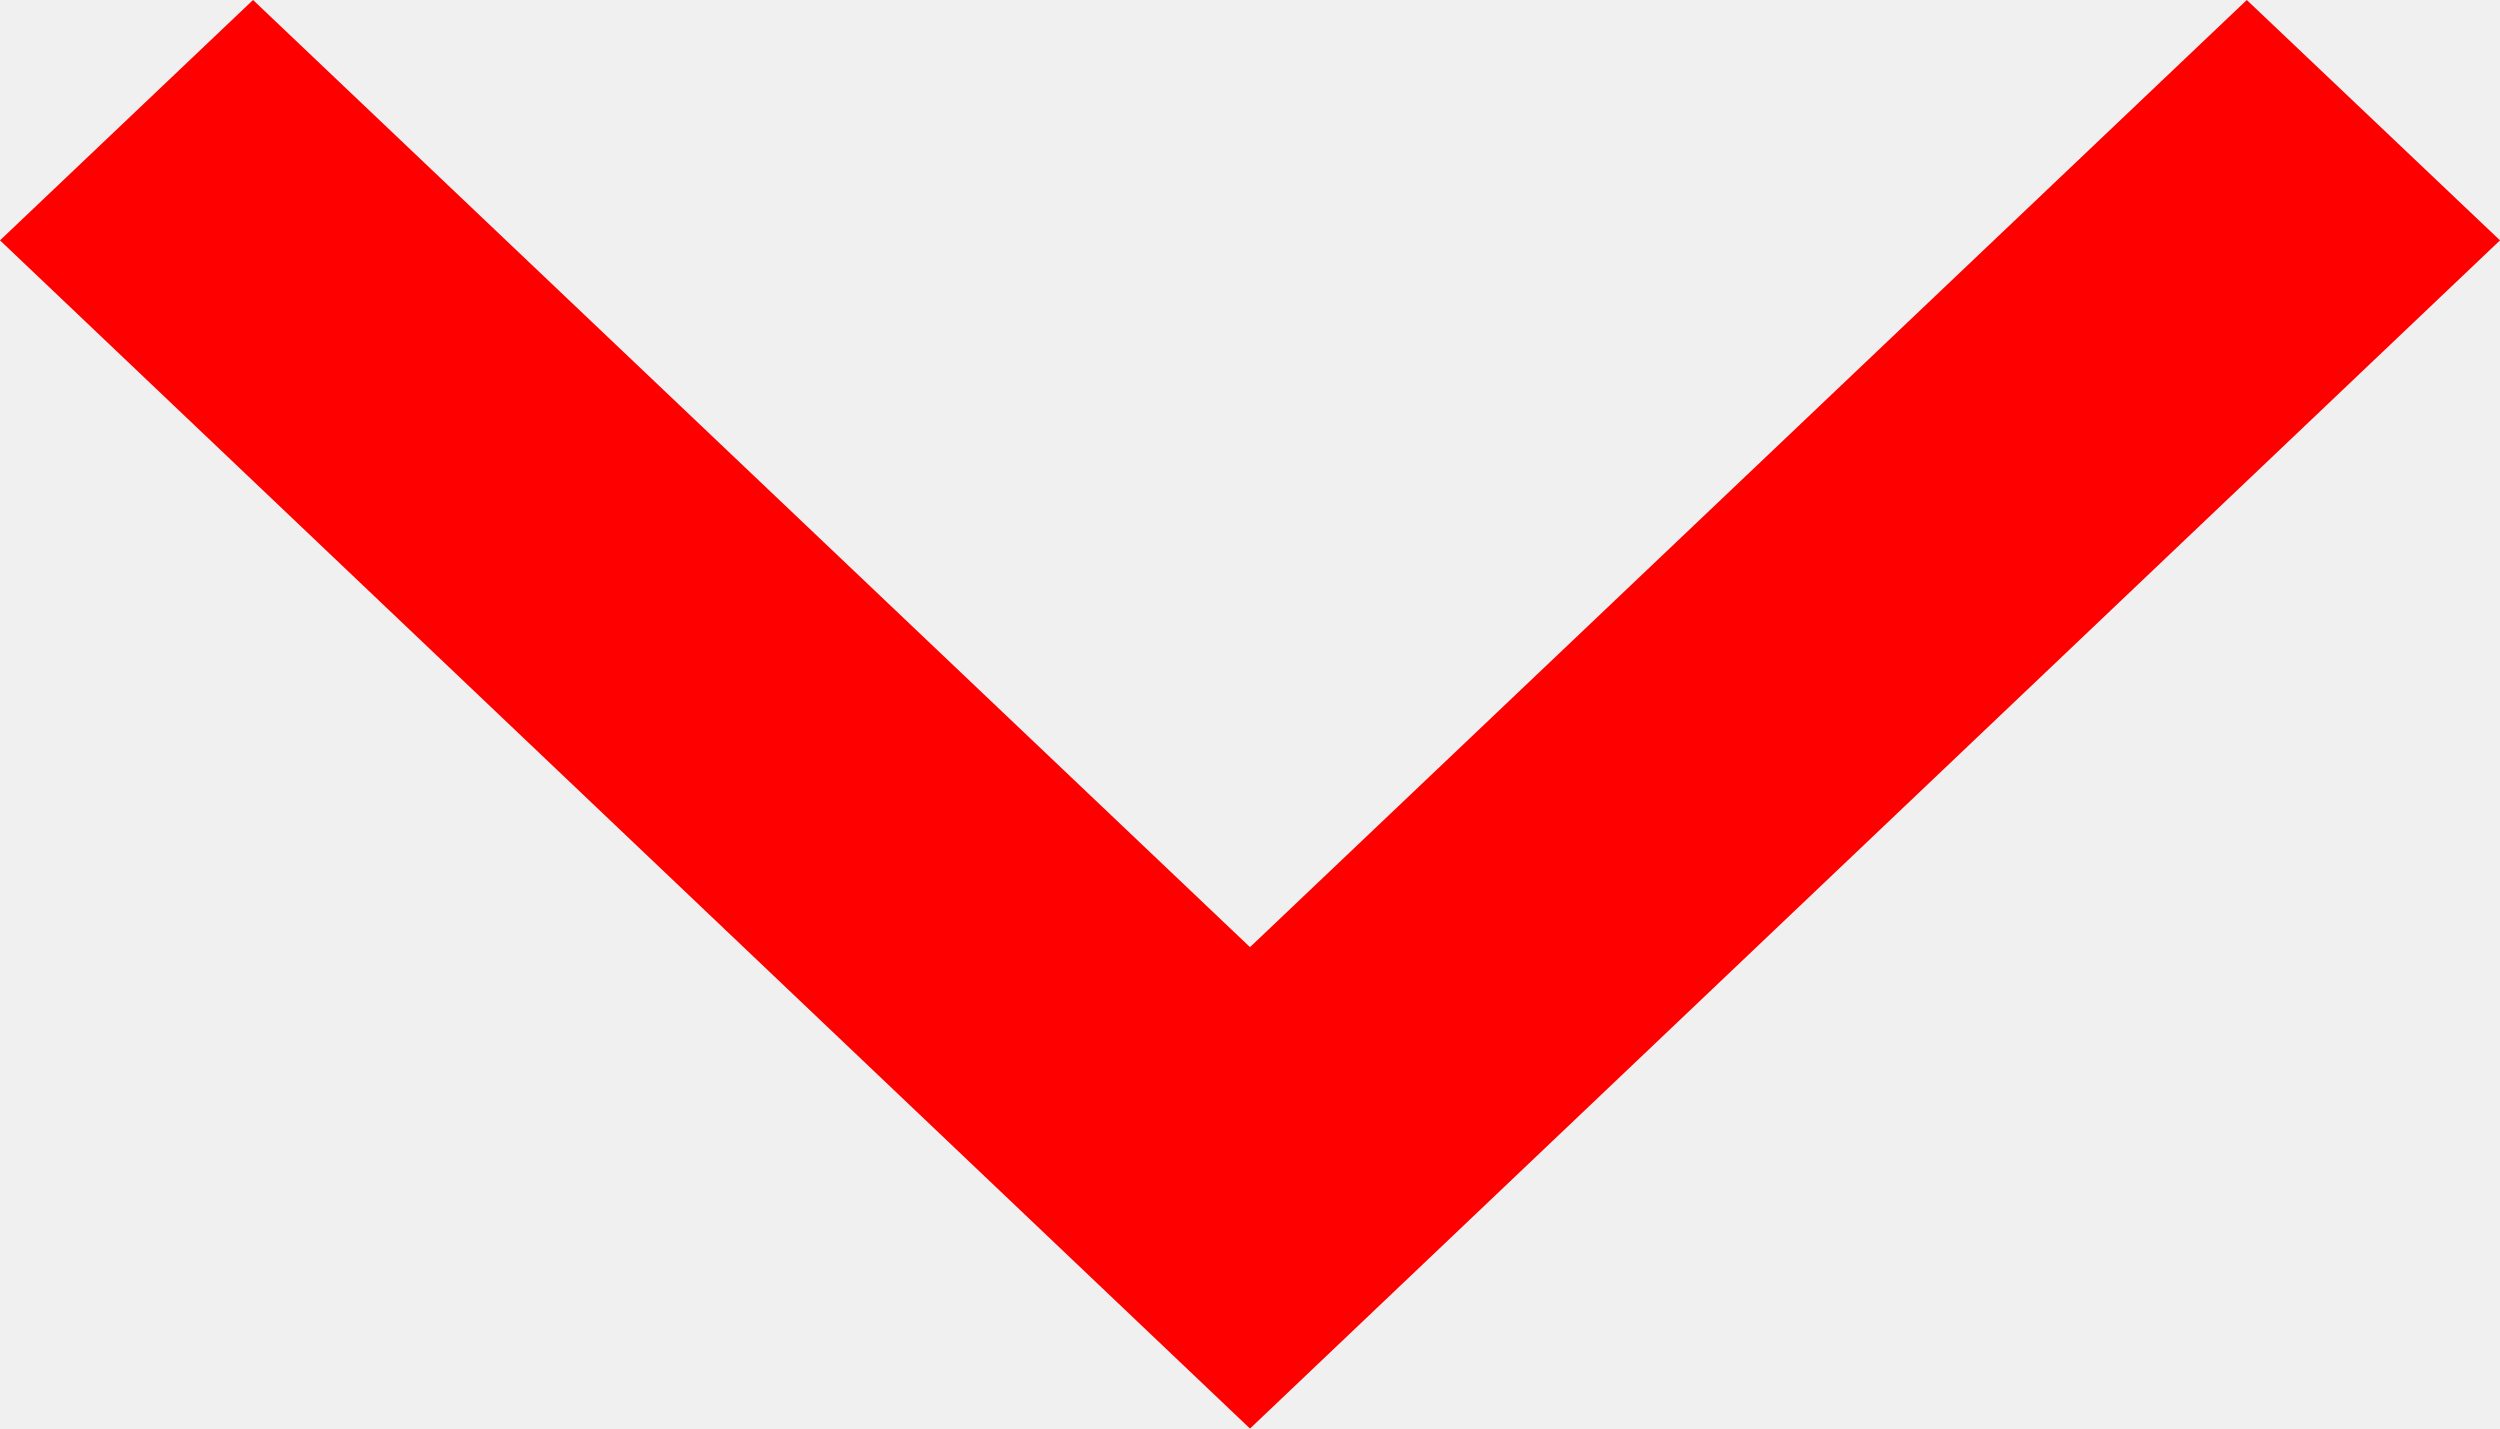
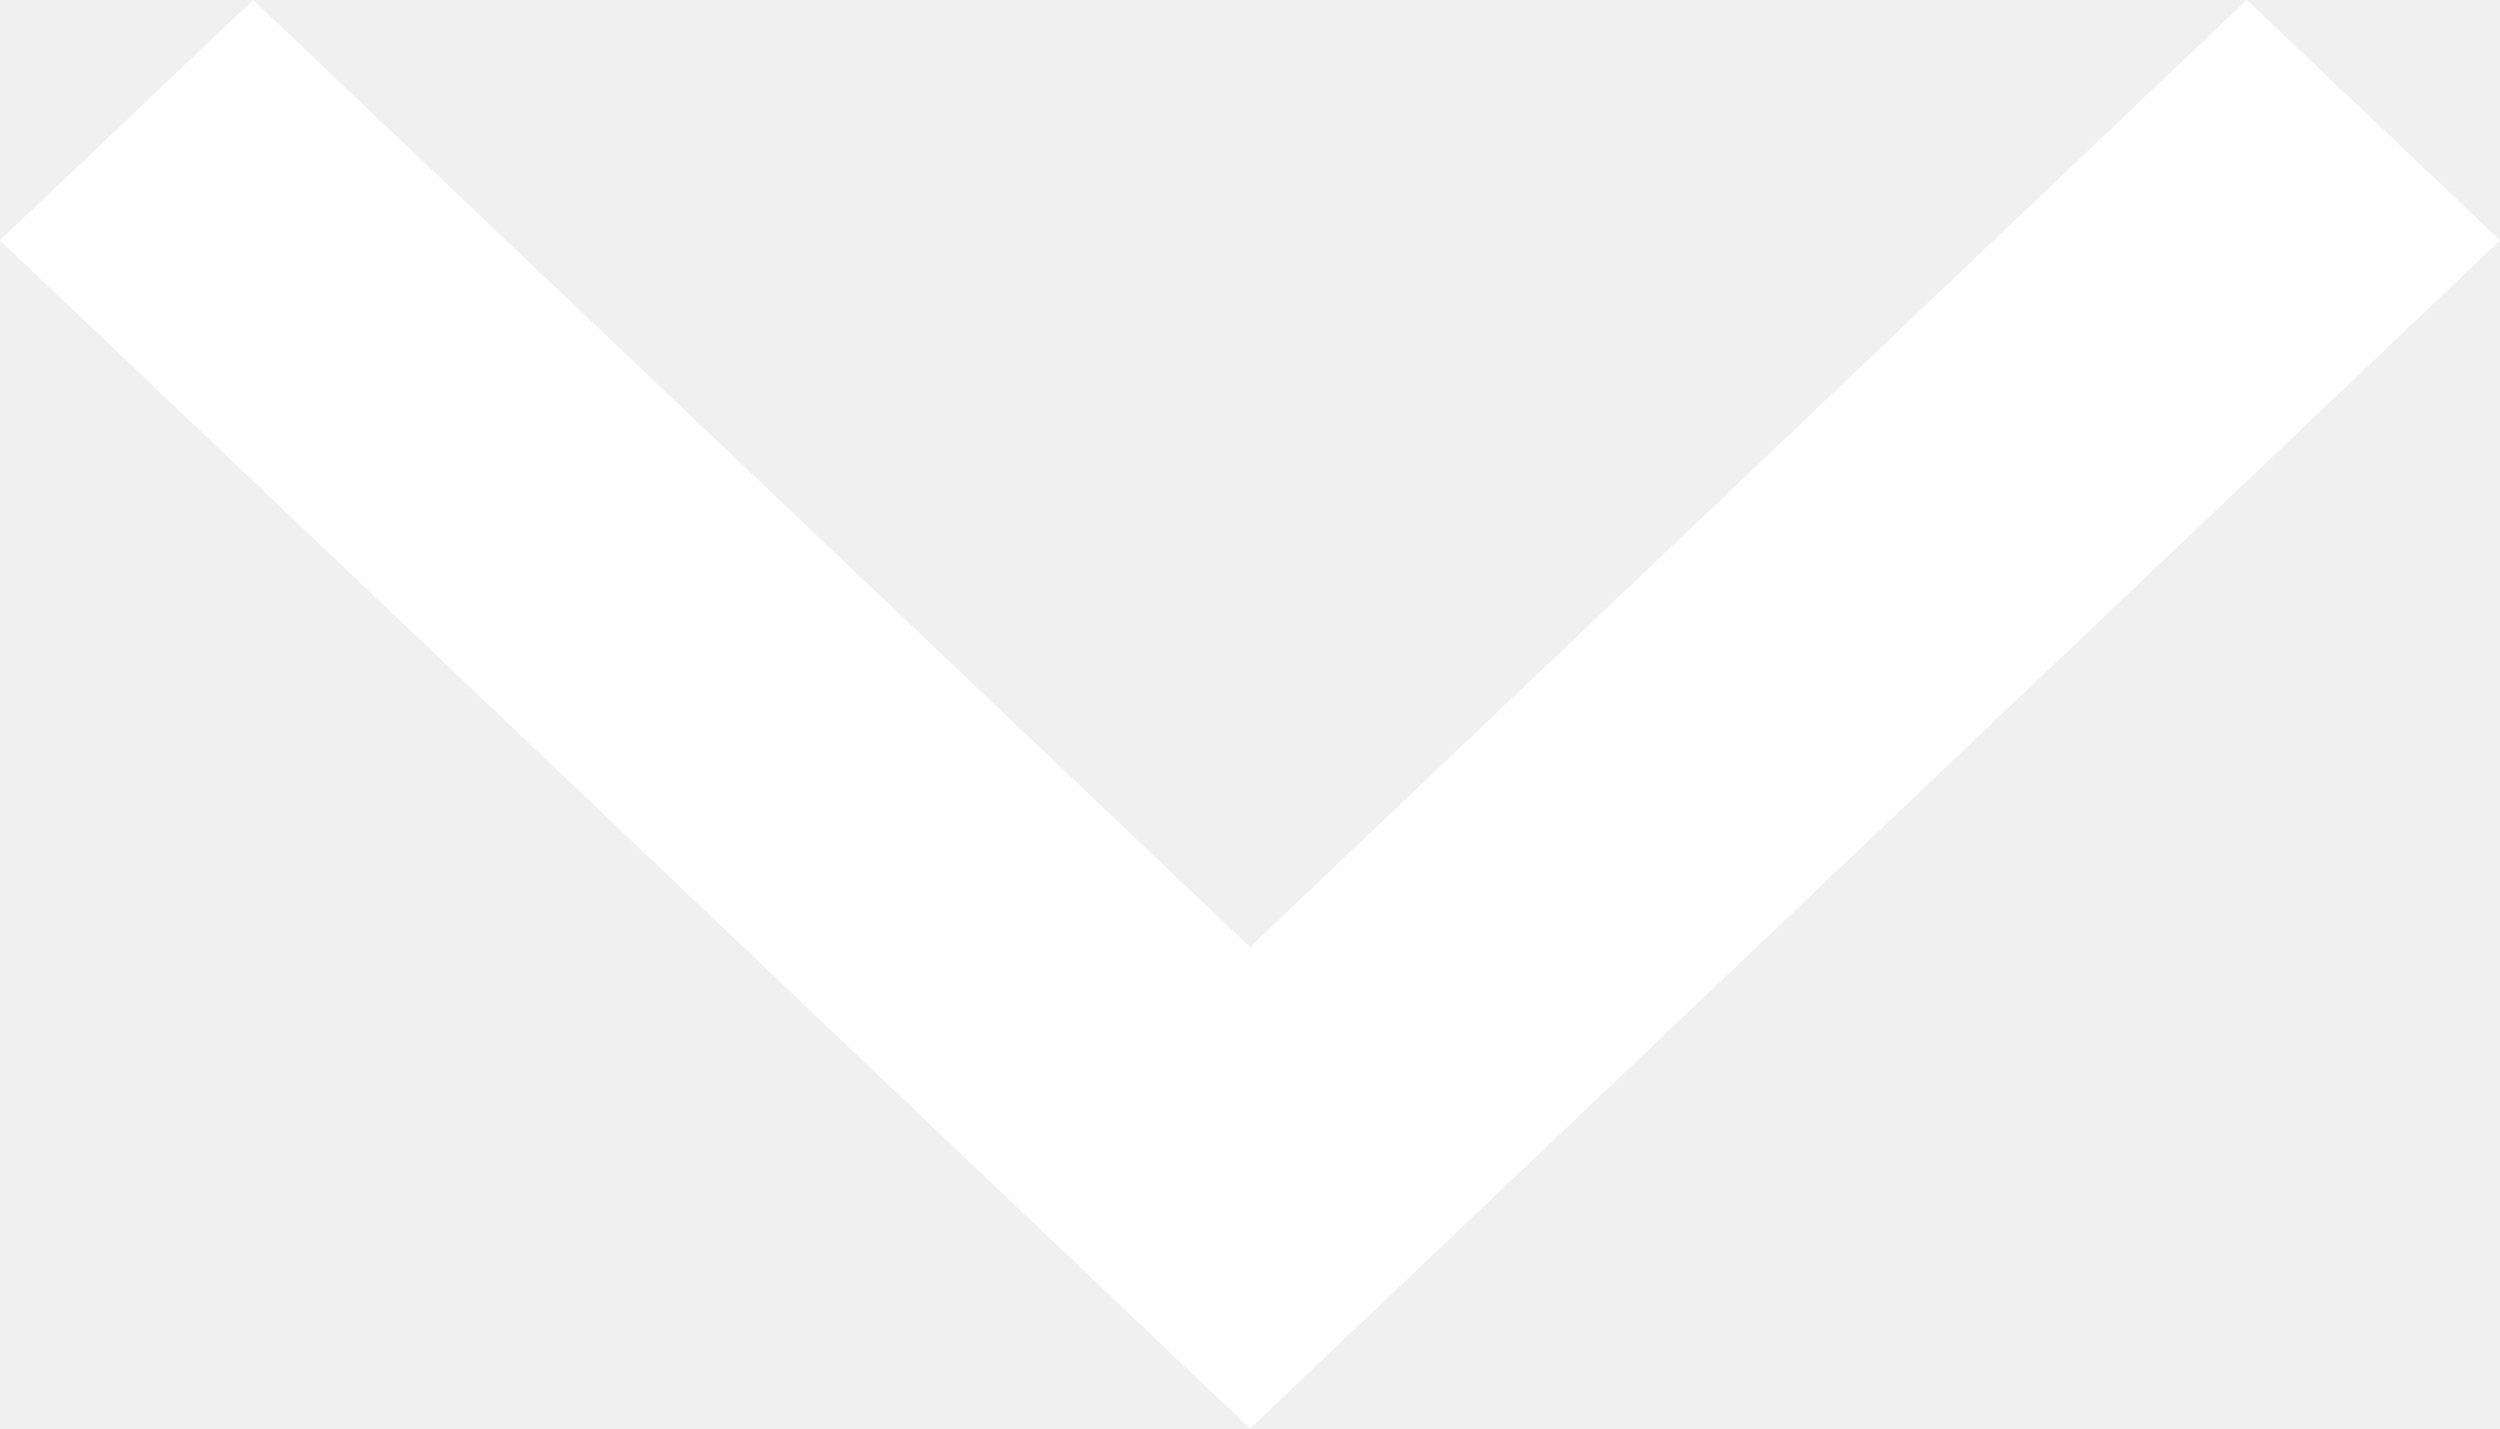
<svg xmlns="http://www.w3.org/2000/svg" xmlns:xlink="http://www.w3.org/1999/xlink" width="14" height="8" viewBox="0 0 14 8" version="1.1">
  <g id="Canvas" transform="translate(296 -1131)">
    <g id="if_icon-ios7-arrow-back_211686">
      <g id="Shape">
-         <use xlink:href="#path0_fill" transform="matrix(6.12323e-17 -1 1 6.12323e-17 -296 1139)" fill="red" />
+         <use xlink:href="#path0_fill" transform="matrix(6.12323e-17 -1 1 6.12323e-17 -296 1139)" fill="#fff" />
      </g>
    </g>
  </g>
  <defs>
    <path id="path0_fill" d="M 8 1.417L 6.654 0L 0 7L 6.654 14L 8 12.582L 2.696 7L 8 1.417Z" />
  </defs>
</svg>
